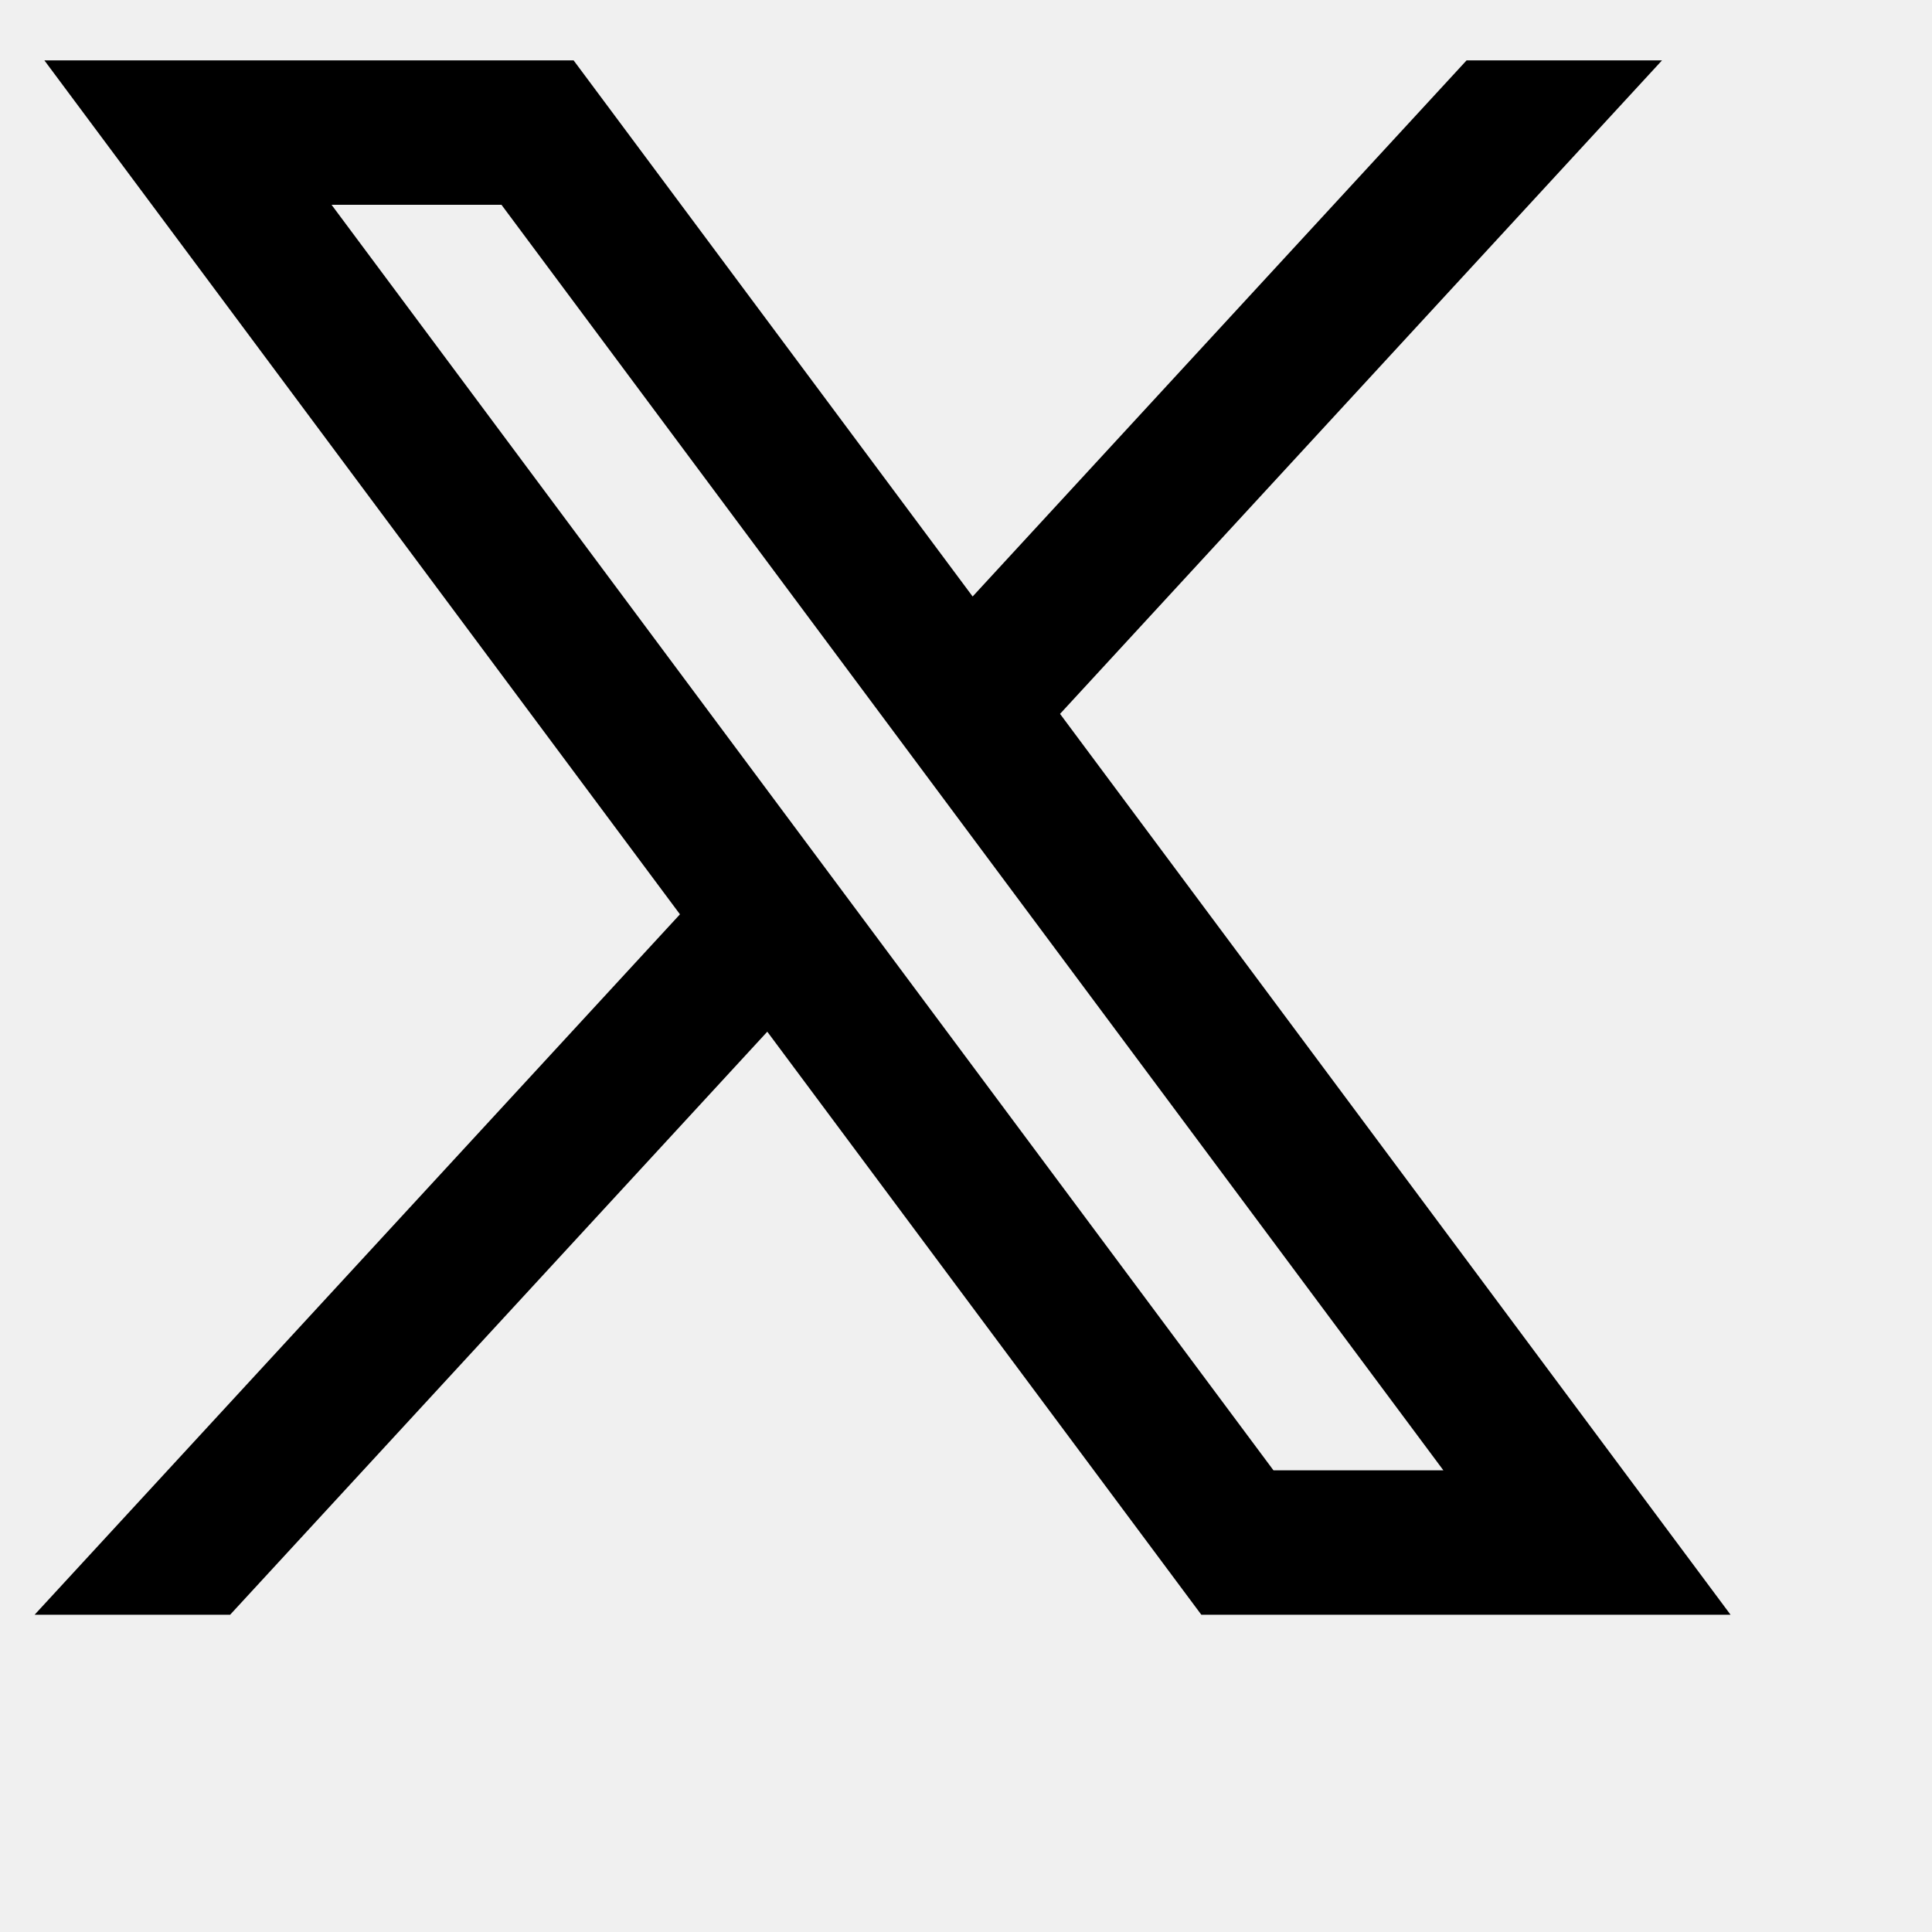
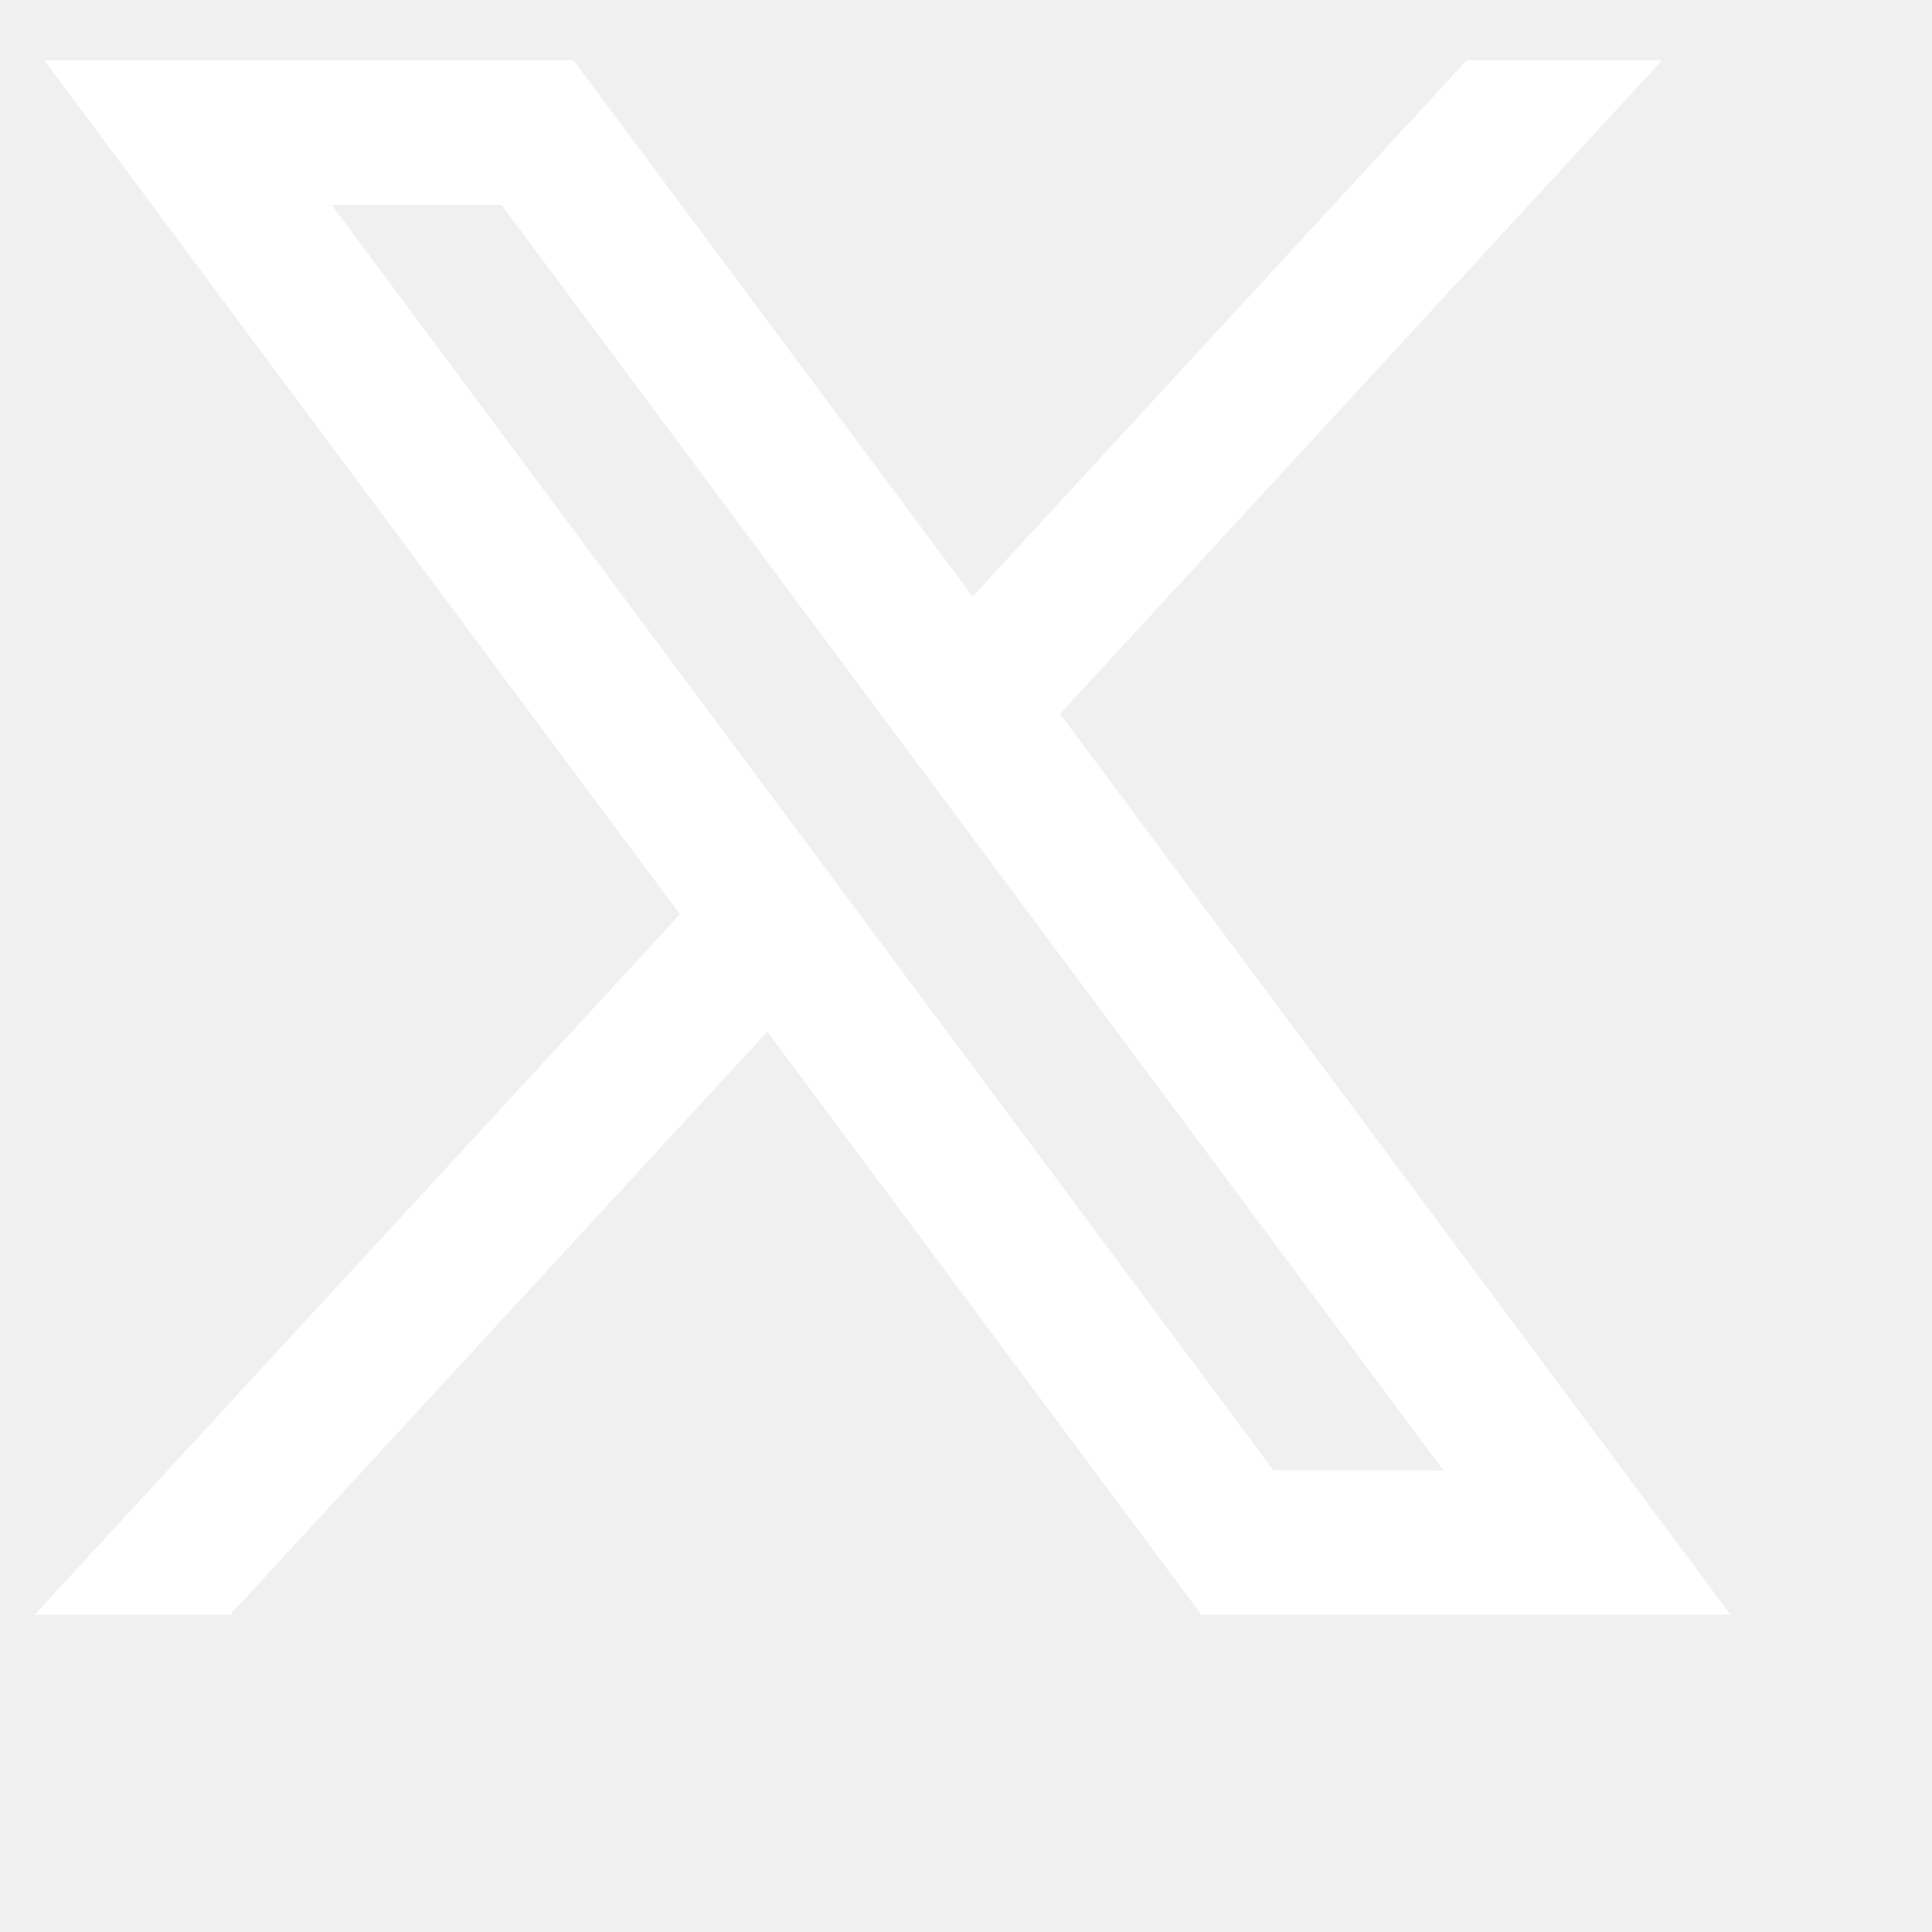
<svg xmlns="http://www.w3.org/2000/svg" width="24" height="24" viewBox="0 0 24 24" fill="none">
-   <path d="M1.049 1L8.771 11.375L1 19.809H2.749L9.552 12.425L15.049 19.809H21L12.844 8.851L20.076 1H18.328L12.062 7.801L7 1H1.049ZM3.621 2.294H6.355L18.428 18.515H15.694L3.621 2.294Z" fill="black" stroke="black" stroke-width="0.5" />
+   <path d="M1.049 1L8.771 11.375L1 19.809H2.749L9.552 12.425L15.049 19.809H21L12.844 8.851L20.076 1H18.328L12.062 7.801L7 1H1.049ZM3.621 2.294H6.355L18.428 18.515H15.694L3.621 2.294Z" fill="white" stroke="white" stroke-width="0.5" />
</svg>
